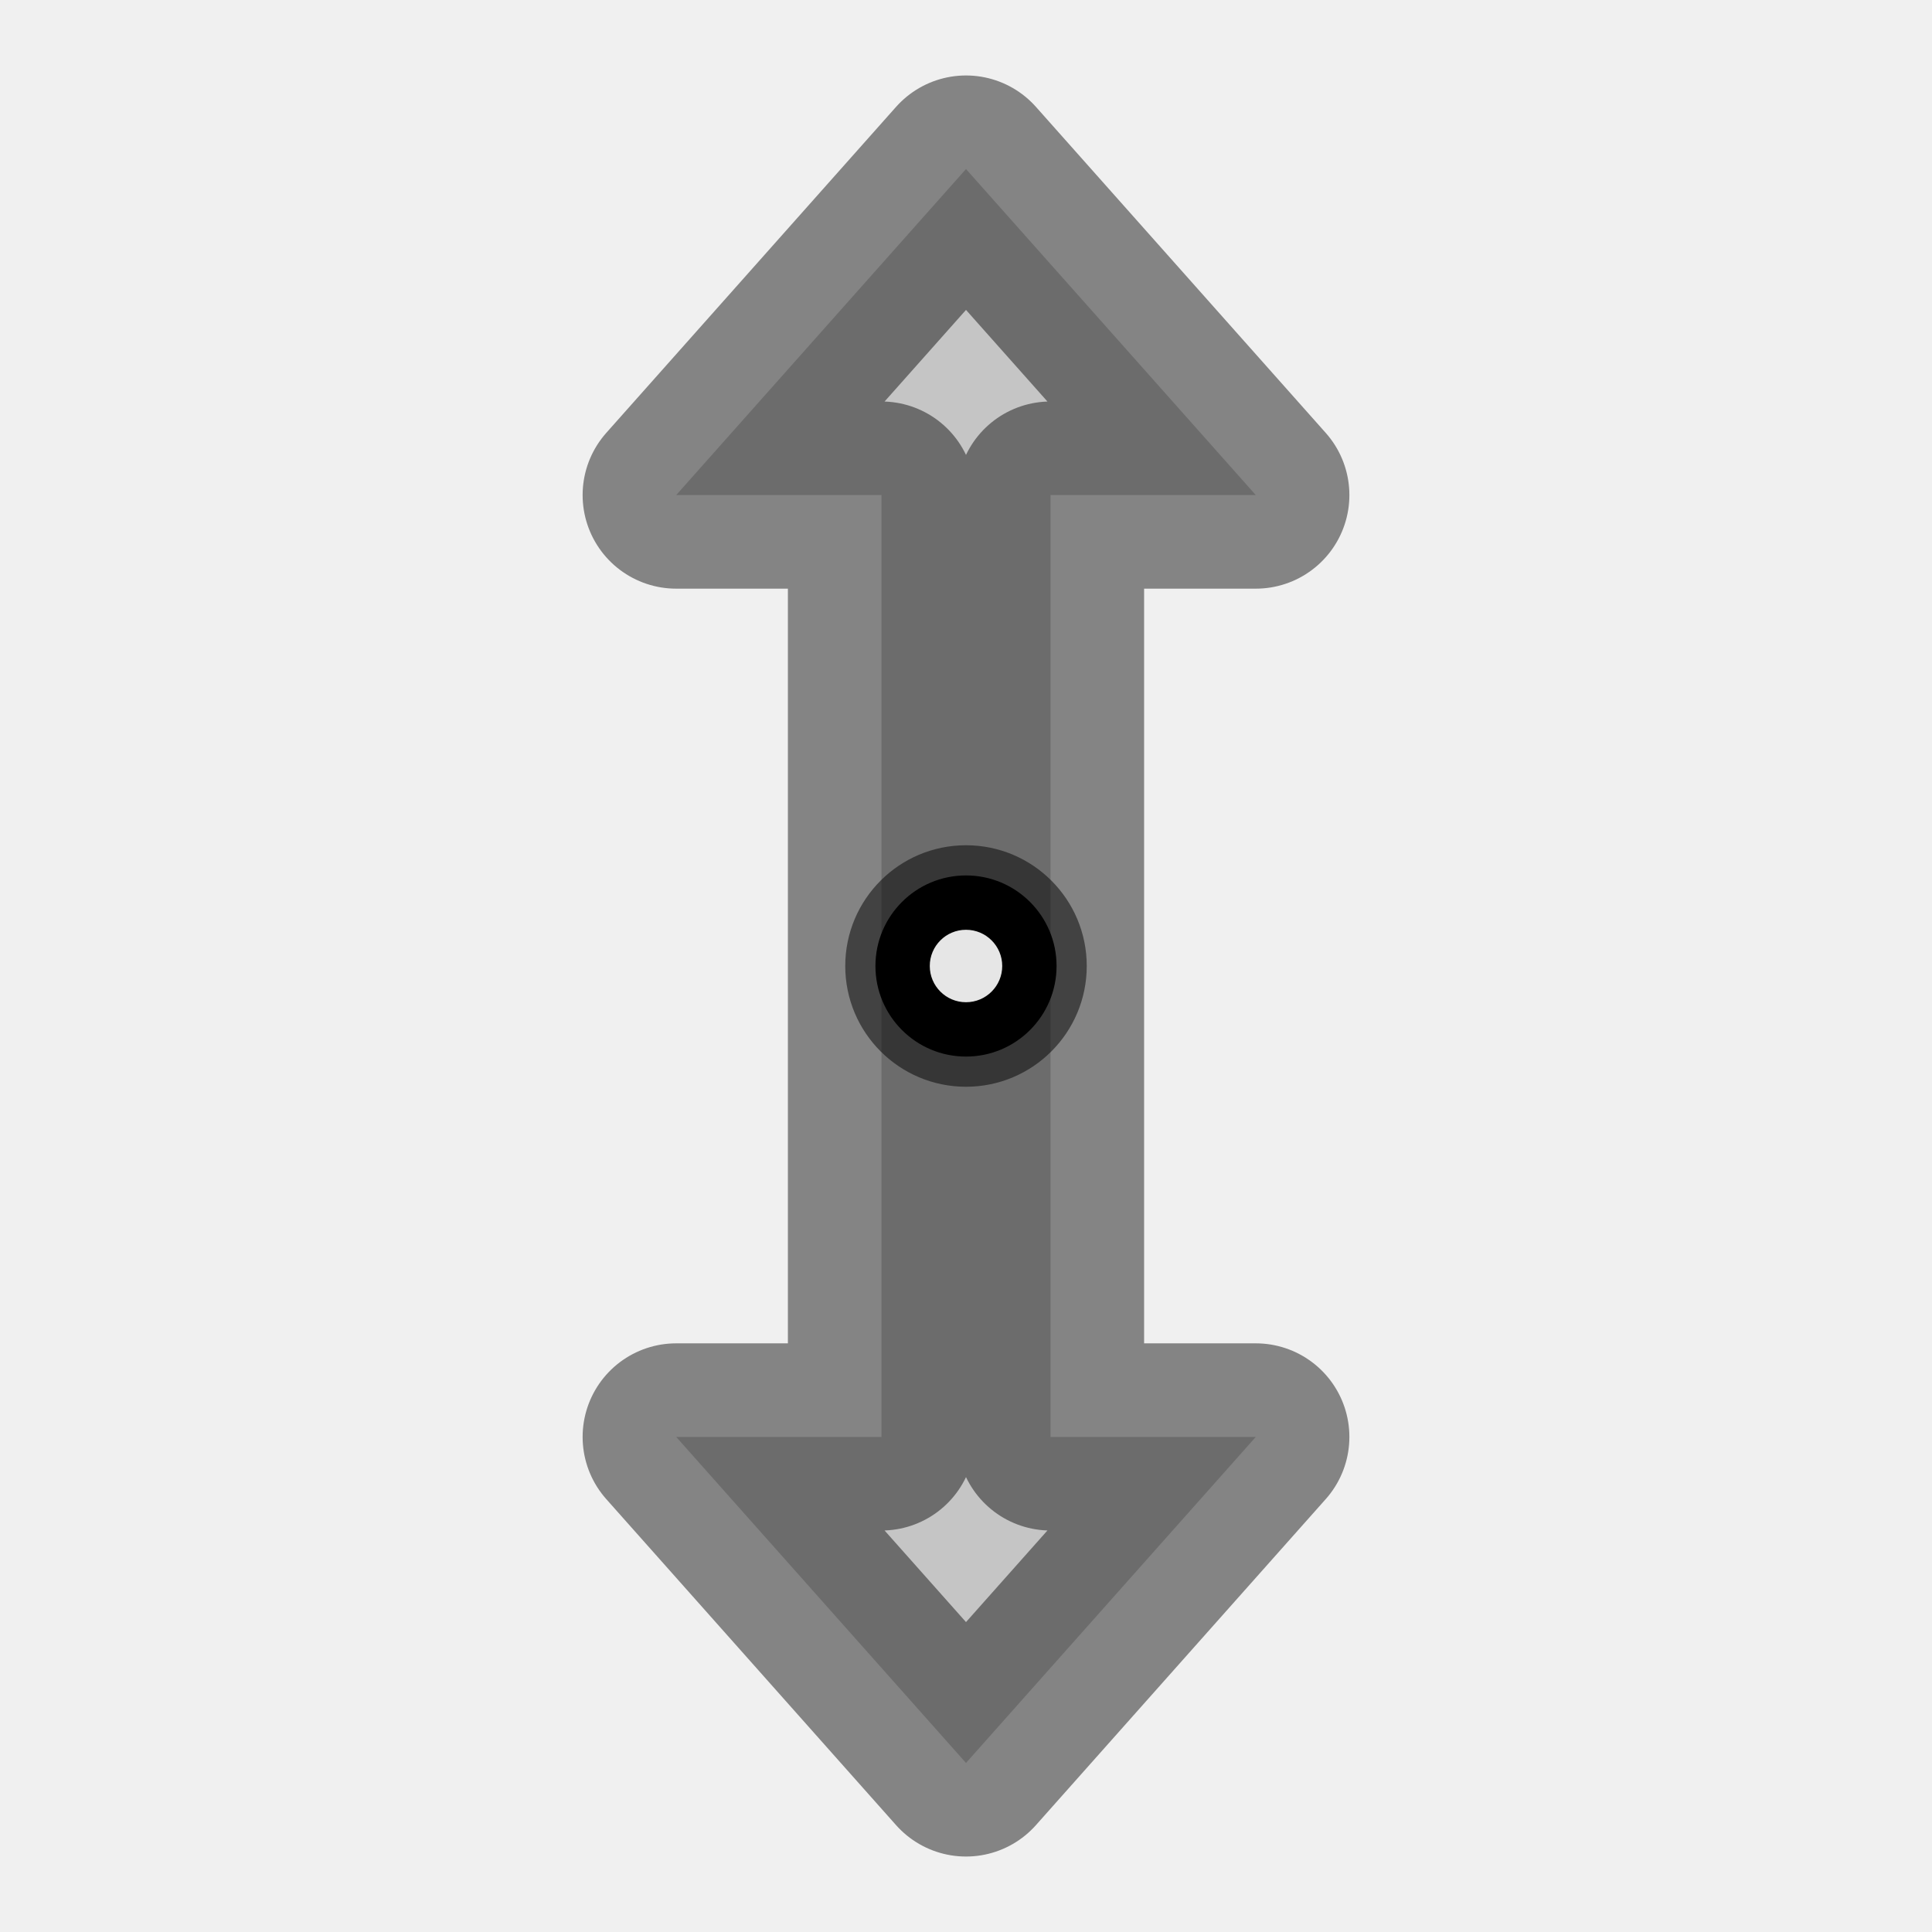
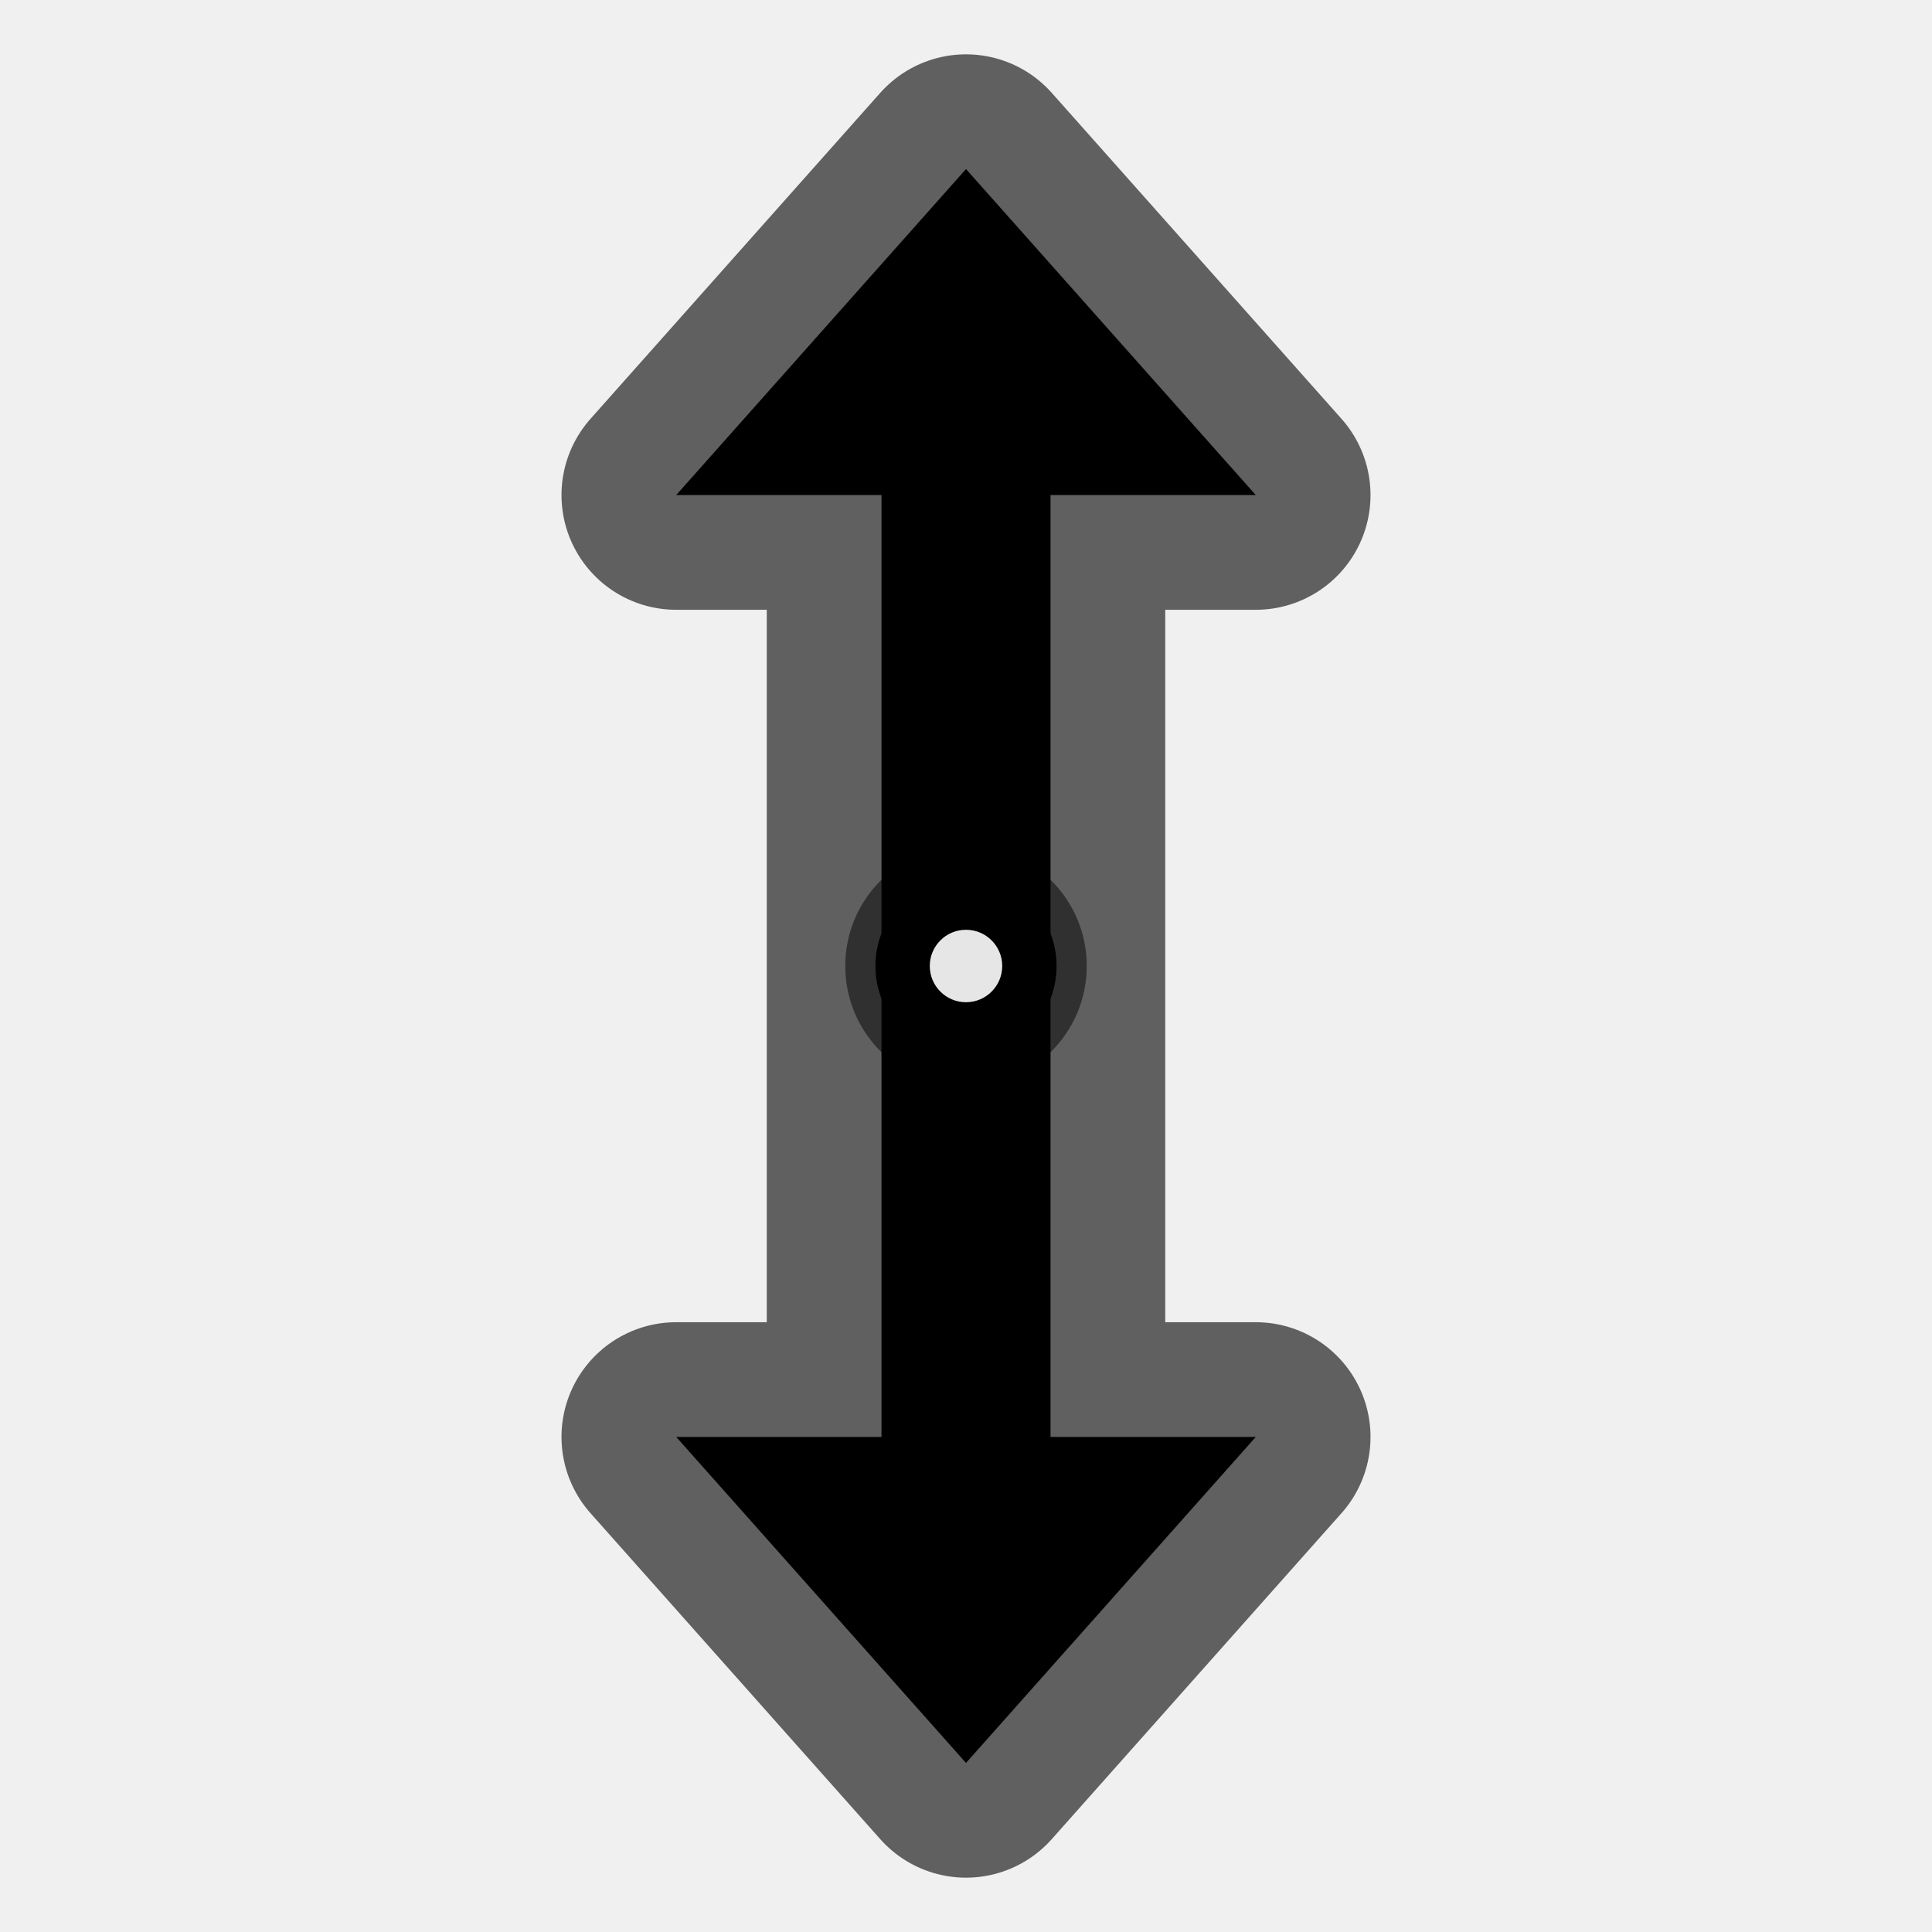
<svg xmlns="http://www.w3.org/2000/svg" width="32" height="32" viewBox="0 0 32 32">
  <defs>
    <g id="s">
      <path transform="rotate({{ROT}} 16 16)" d="M16 2.8 L20.8 8.2 H17.4 V23.8 H20.8 L16 29.2 L11.2 23.8 H14.6 V8.2 H11.2 Z" />
    </g>
  </defs>
-   <use href="#s" fill="none" stroke="#000" stroke-opacity=".45" stroke-width="3.1" stroke-linejoin="round" stroke-linecap="round" />
-   <use href="#s" fill="{{ACCENT}}" fill-opacity=".18" stroke="{{ACCENT}}" stroke-width="1.6" stroke-linejoin="round" stroke-linecap="round" />
+   <use href="#s" fill="none" stroke="#000" stroke-opacity=".6" stroke-width="3.8" stroke-linejoin="round" stroke-linecap="round" />
+   <use href="#s" fill="{{ACCENT}}" fill-opacity="{{FILL_ALPHA}}" stroke="{{ACCENT}}" stroke-opacity="1" stroke-width="1.8" stroke-linejoin="round" stroke-linecap="round" />
  <circle cx="16" cy="16" r="1.5" fill="{{ACCENT}}" stroke="#000" stroke-opacity=".5" stroke-width="1" />
  <circle cx="16" cy="16" r=".6" fill="#fff" fill-opacity=".9" />
</svg>
